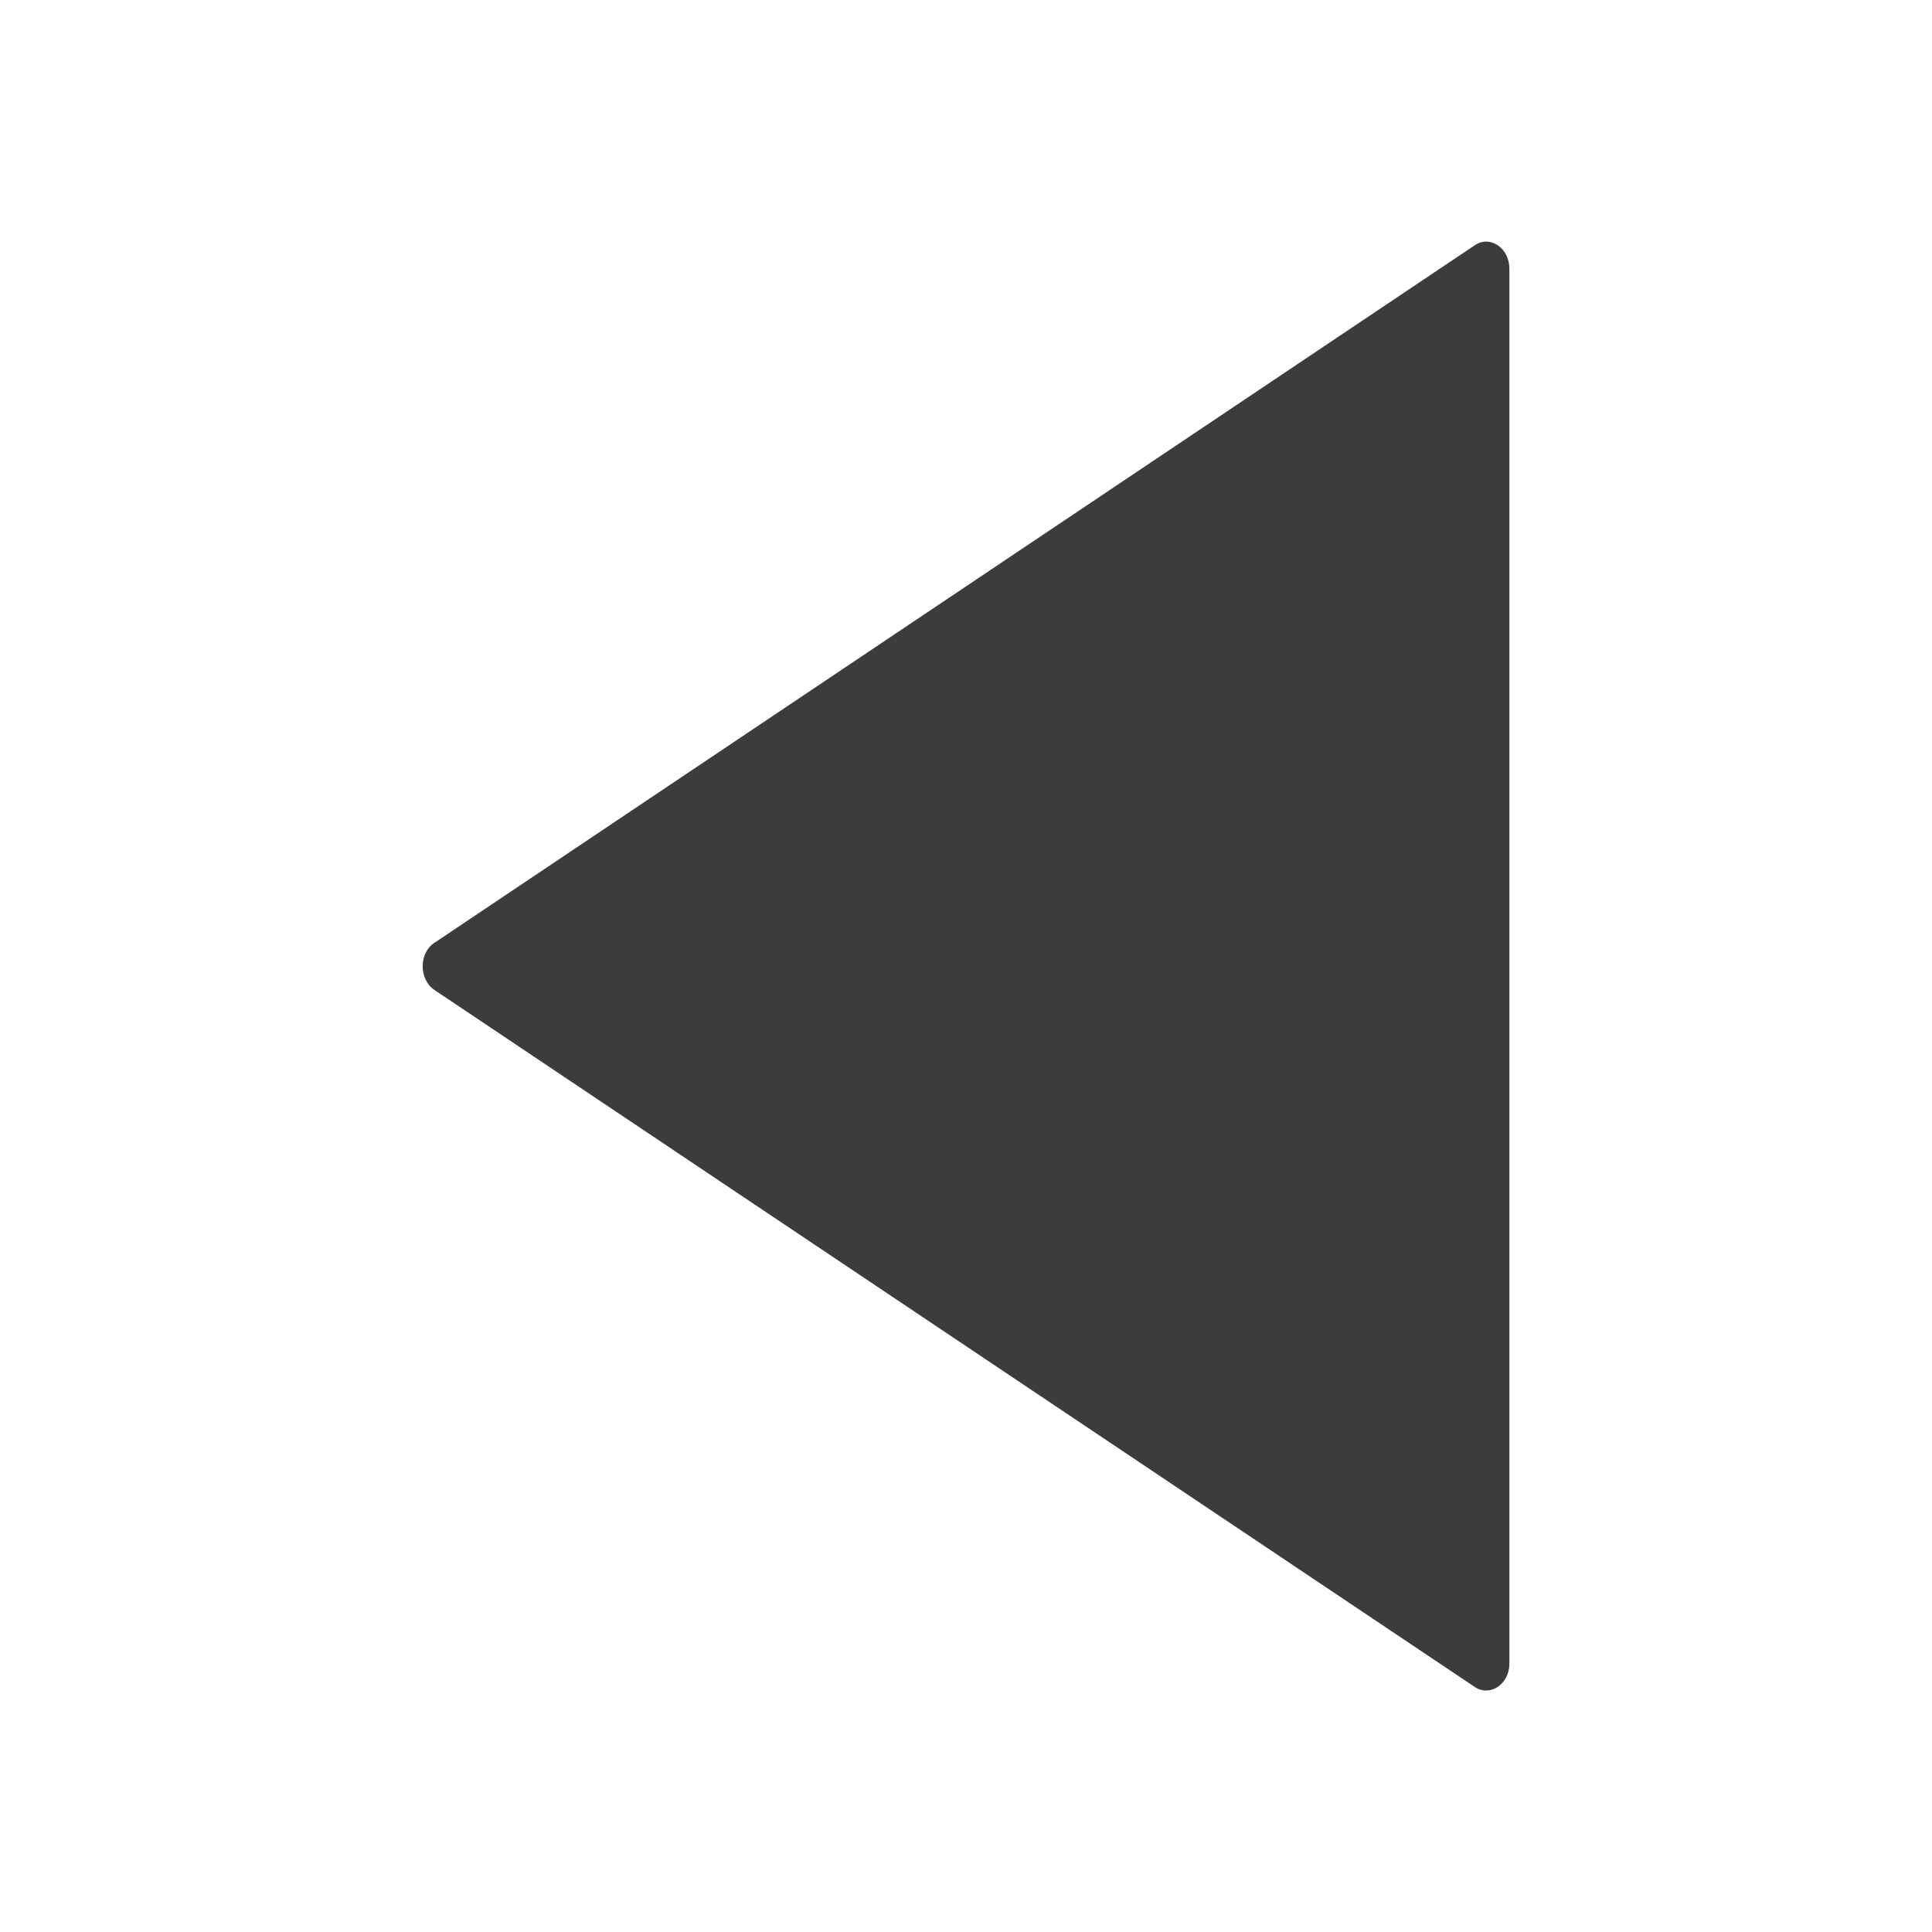
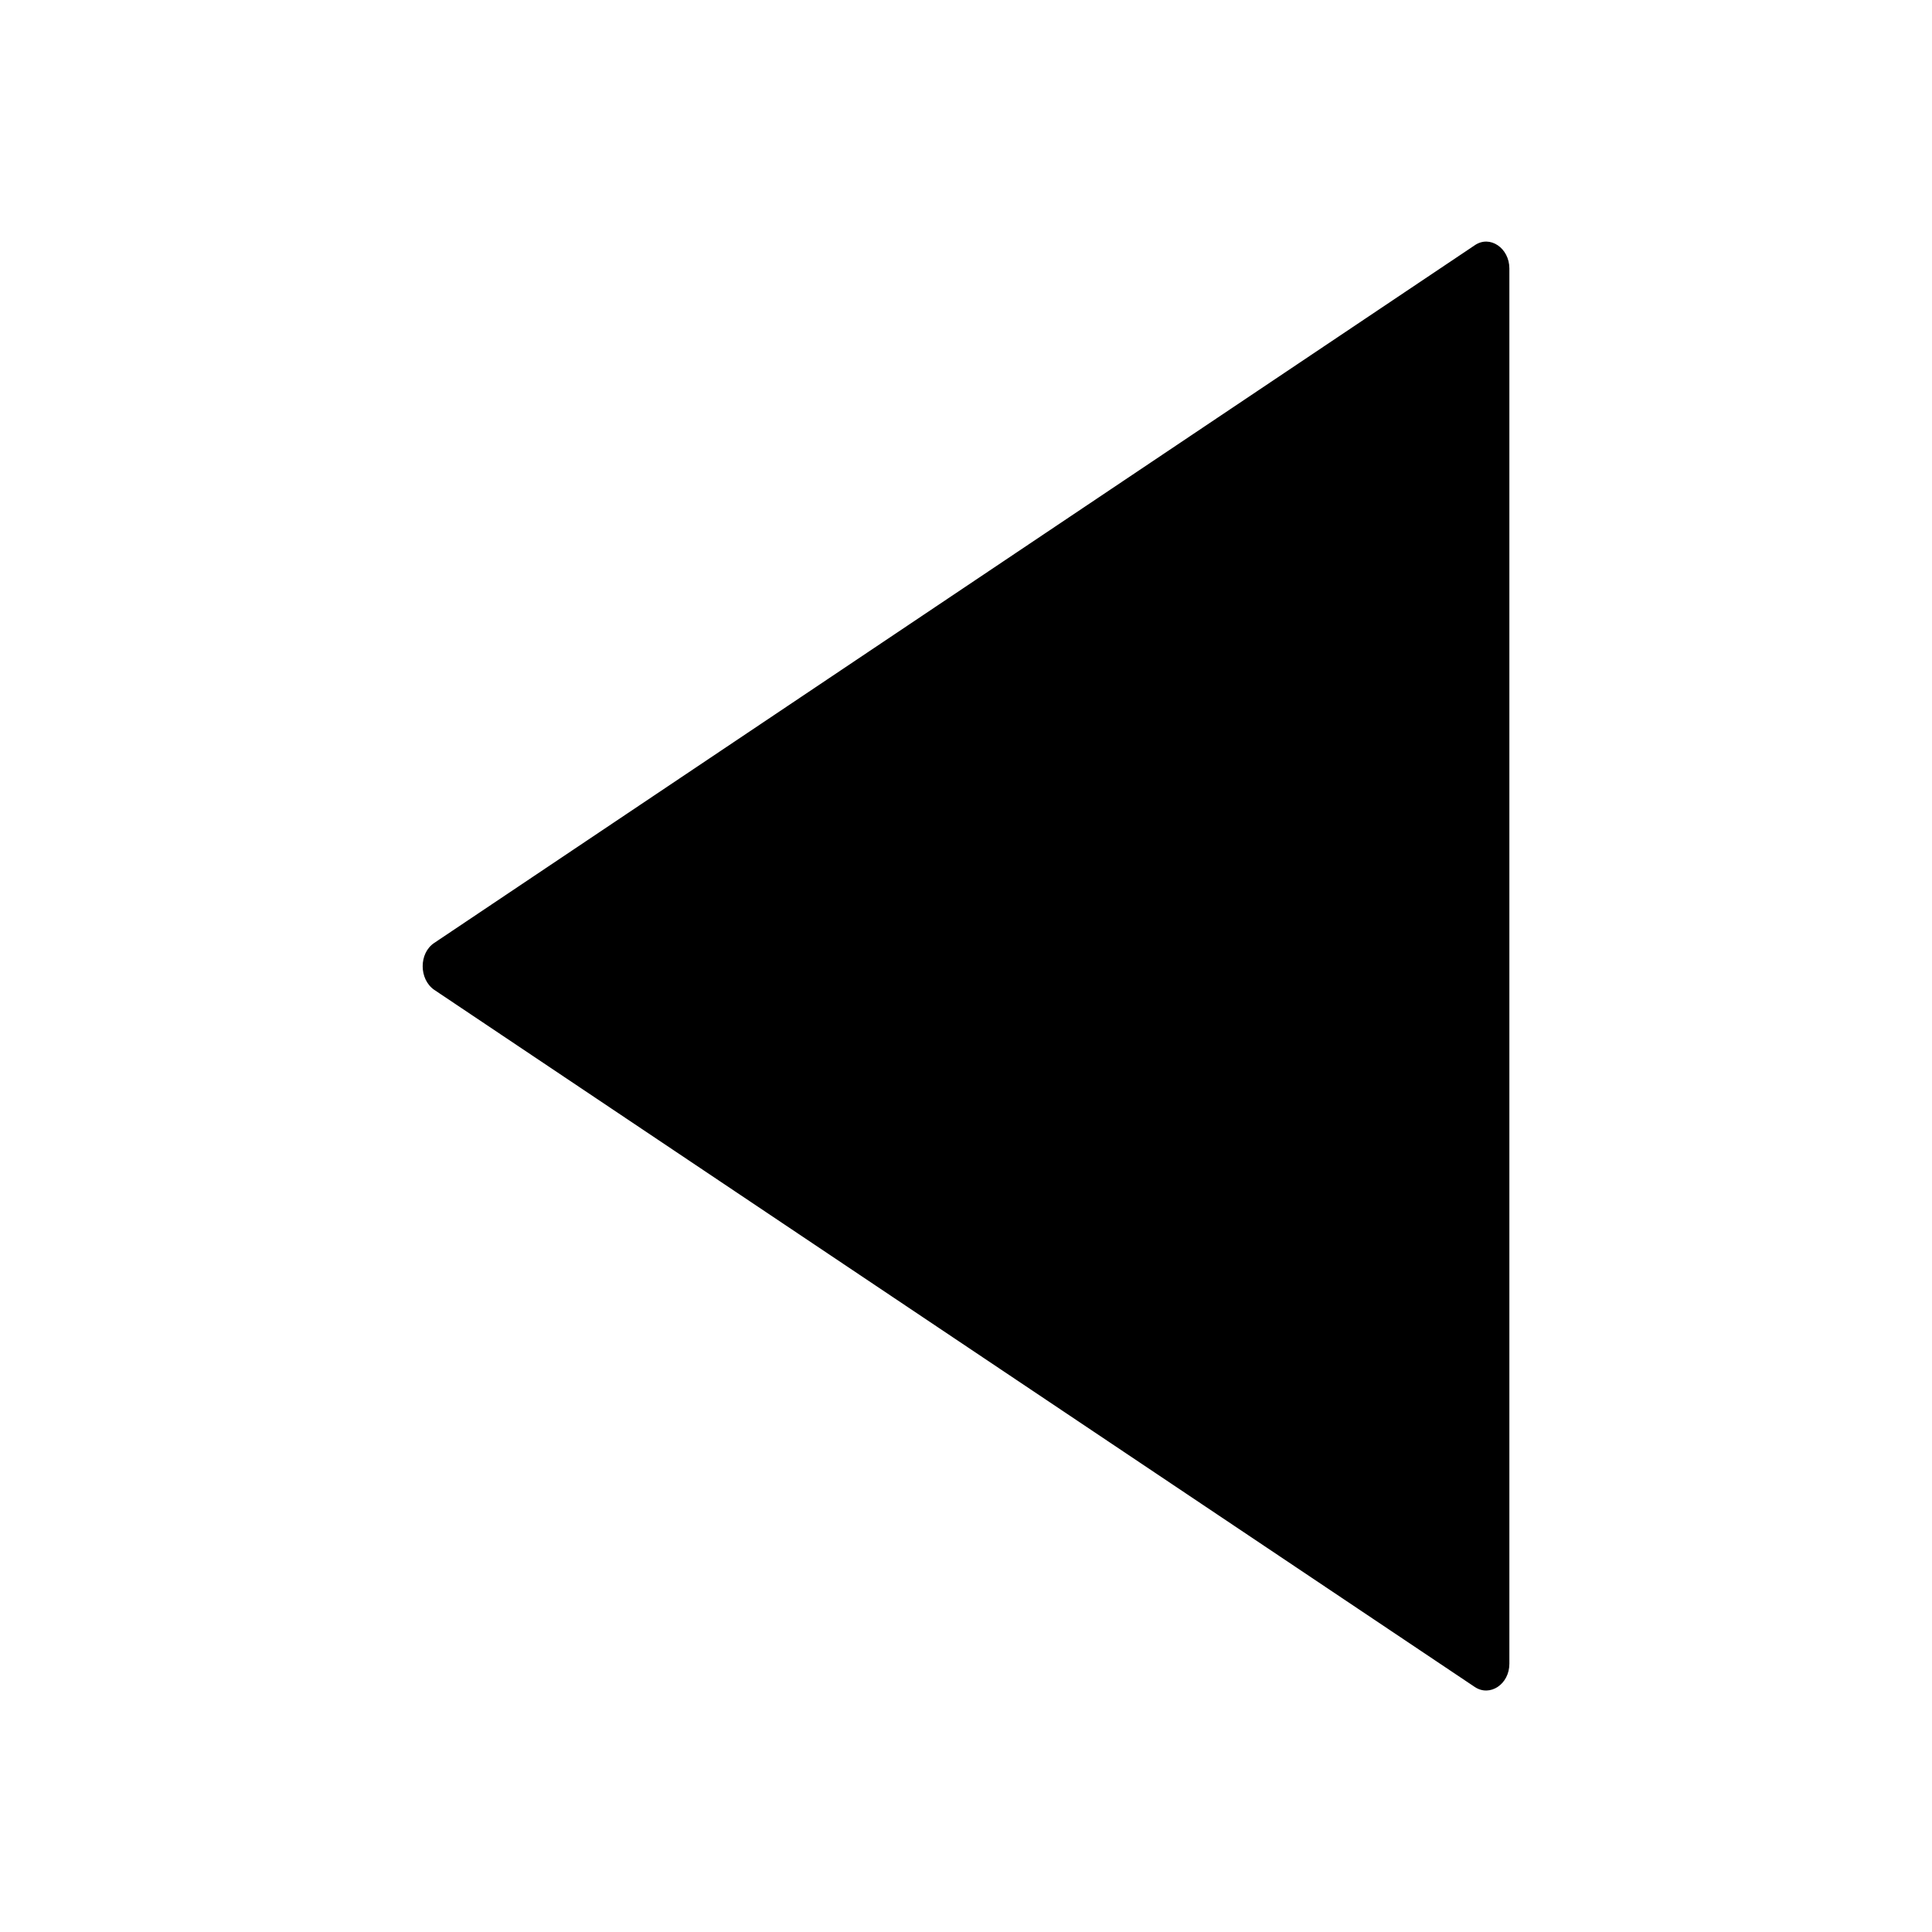
- <svg xmlns="http://www.w3.org/2000/svg" width="20" height="20" fill="none" viewBox="0 0 20 20">
-   <path fill="#3D3C3C" d="m4.494 10.246 10.772 7.217c.158.106.359-.028.359-.24V2.779c0-.21-.201-.35-.36-.239L4.494 9.762c-.158.106-.158.373 0 .484Z" />
+ <svg xmlns="http://www.w3.org/2000/svg" width="20" height="20" fill="currentColor" viewBox="0 0 20 20">
+   <path d="m4.494 10.246 10.772 7.217c.158.106.359-.028.359-.24V2.779c0-.21-.201-.35-.36-.239L4.494 9.762c-.158.106-.158.373 0 .484Z" />
</svg>
